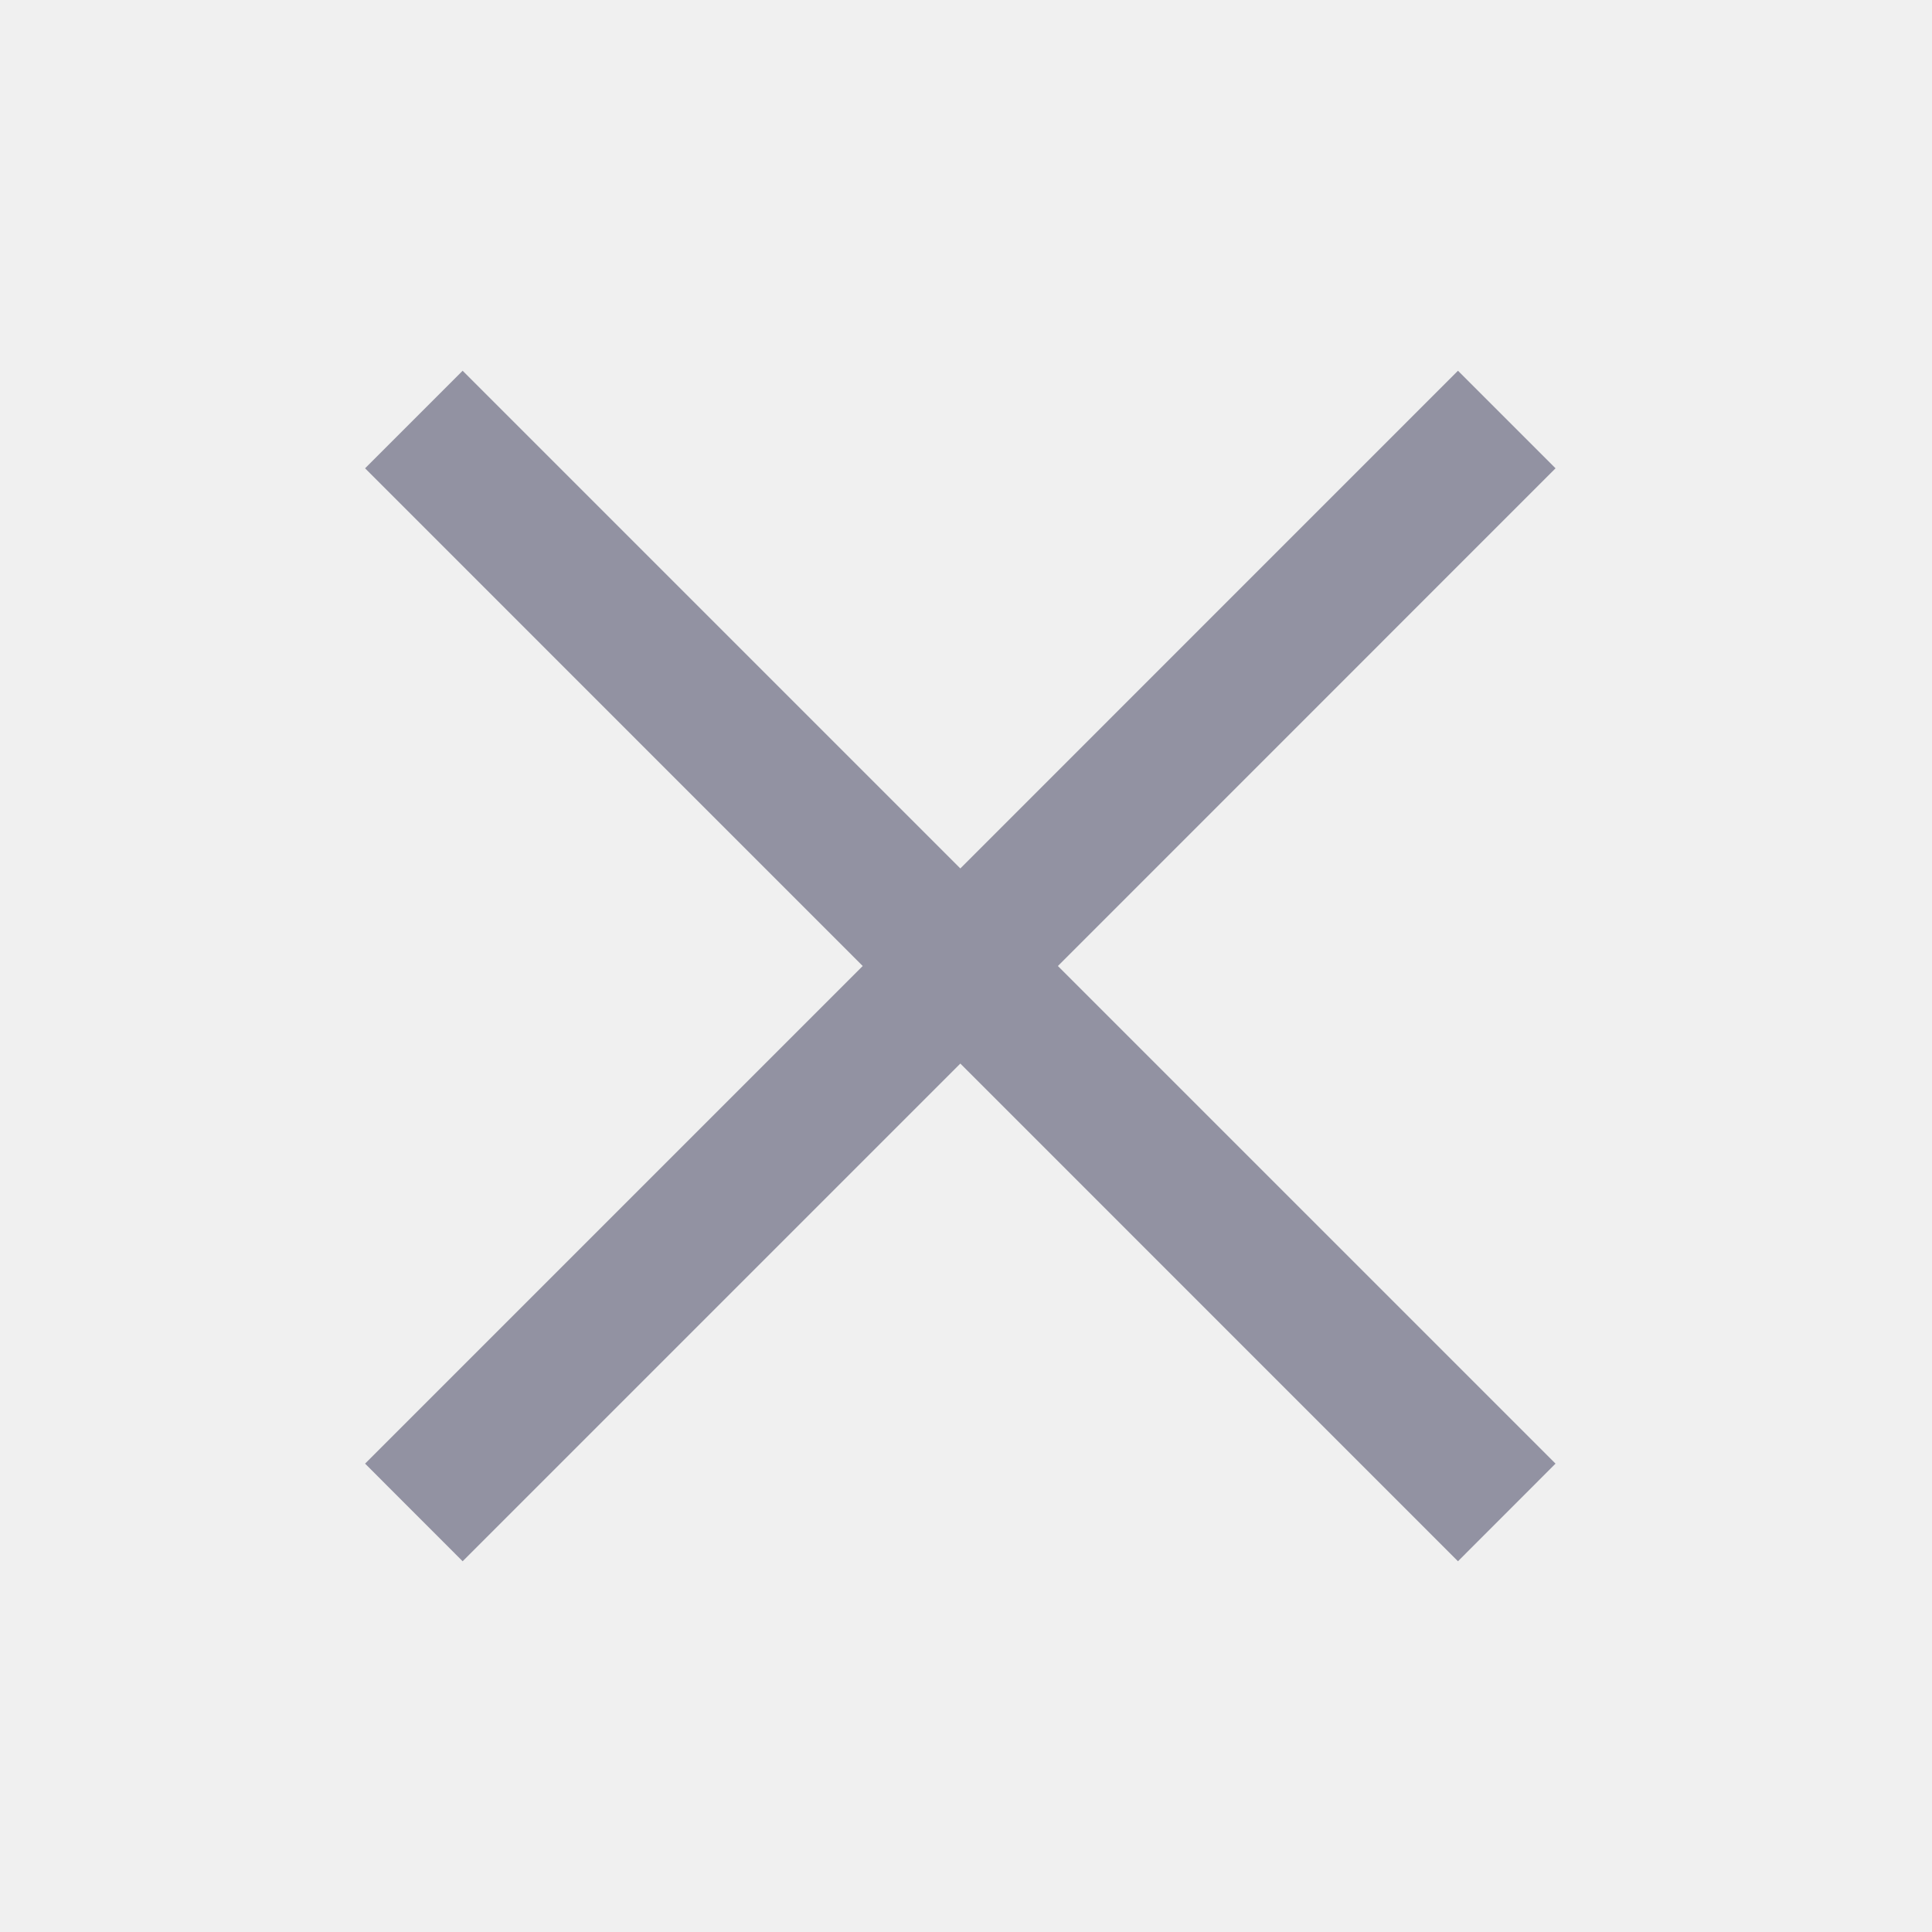
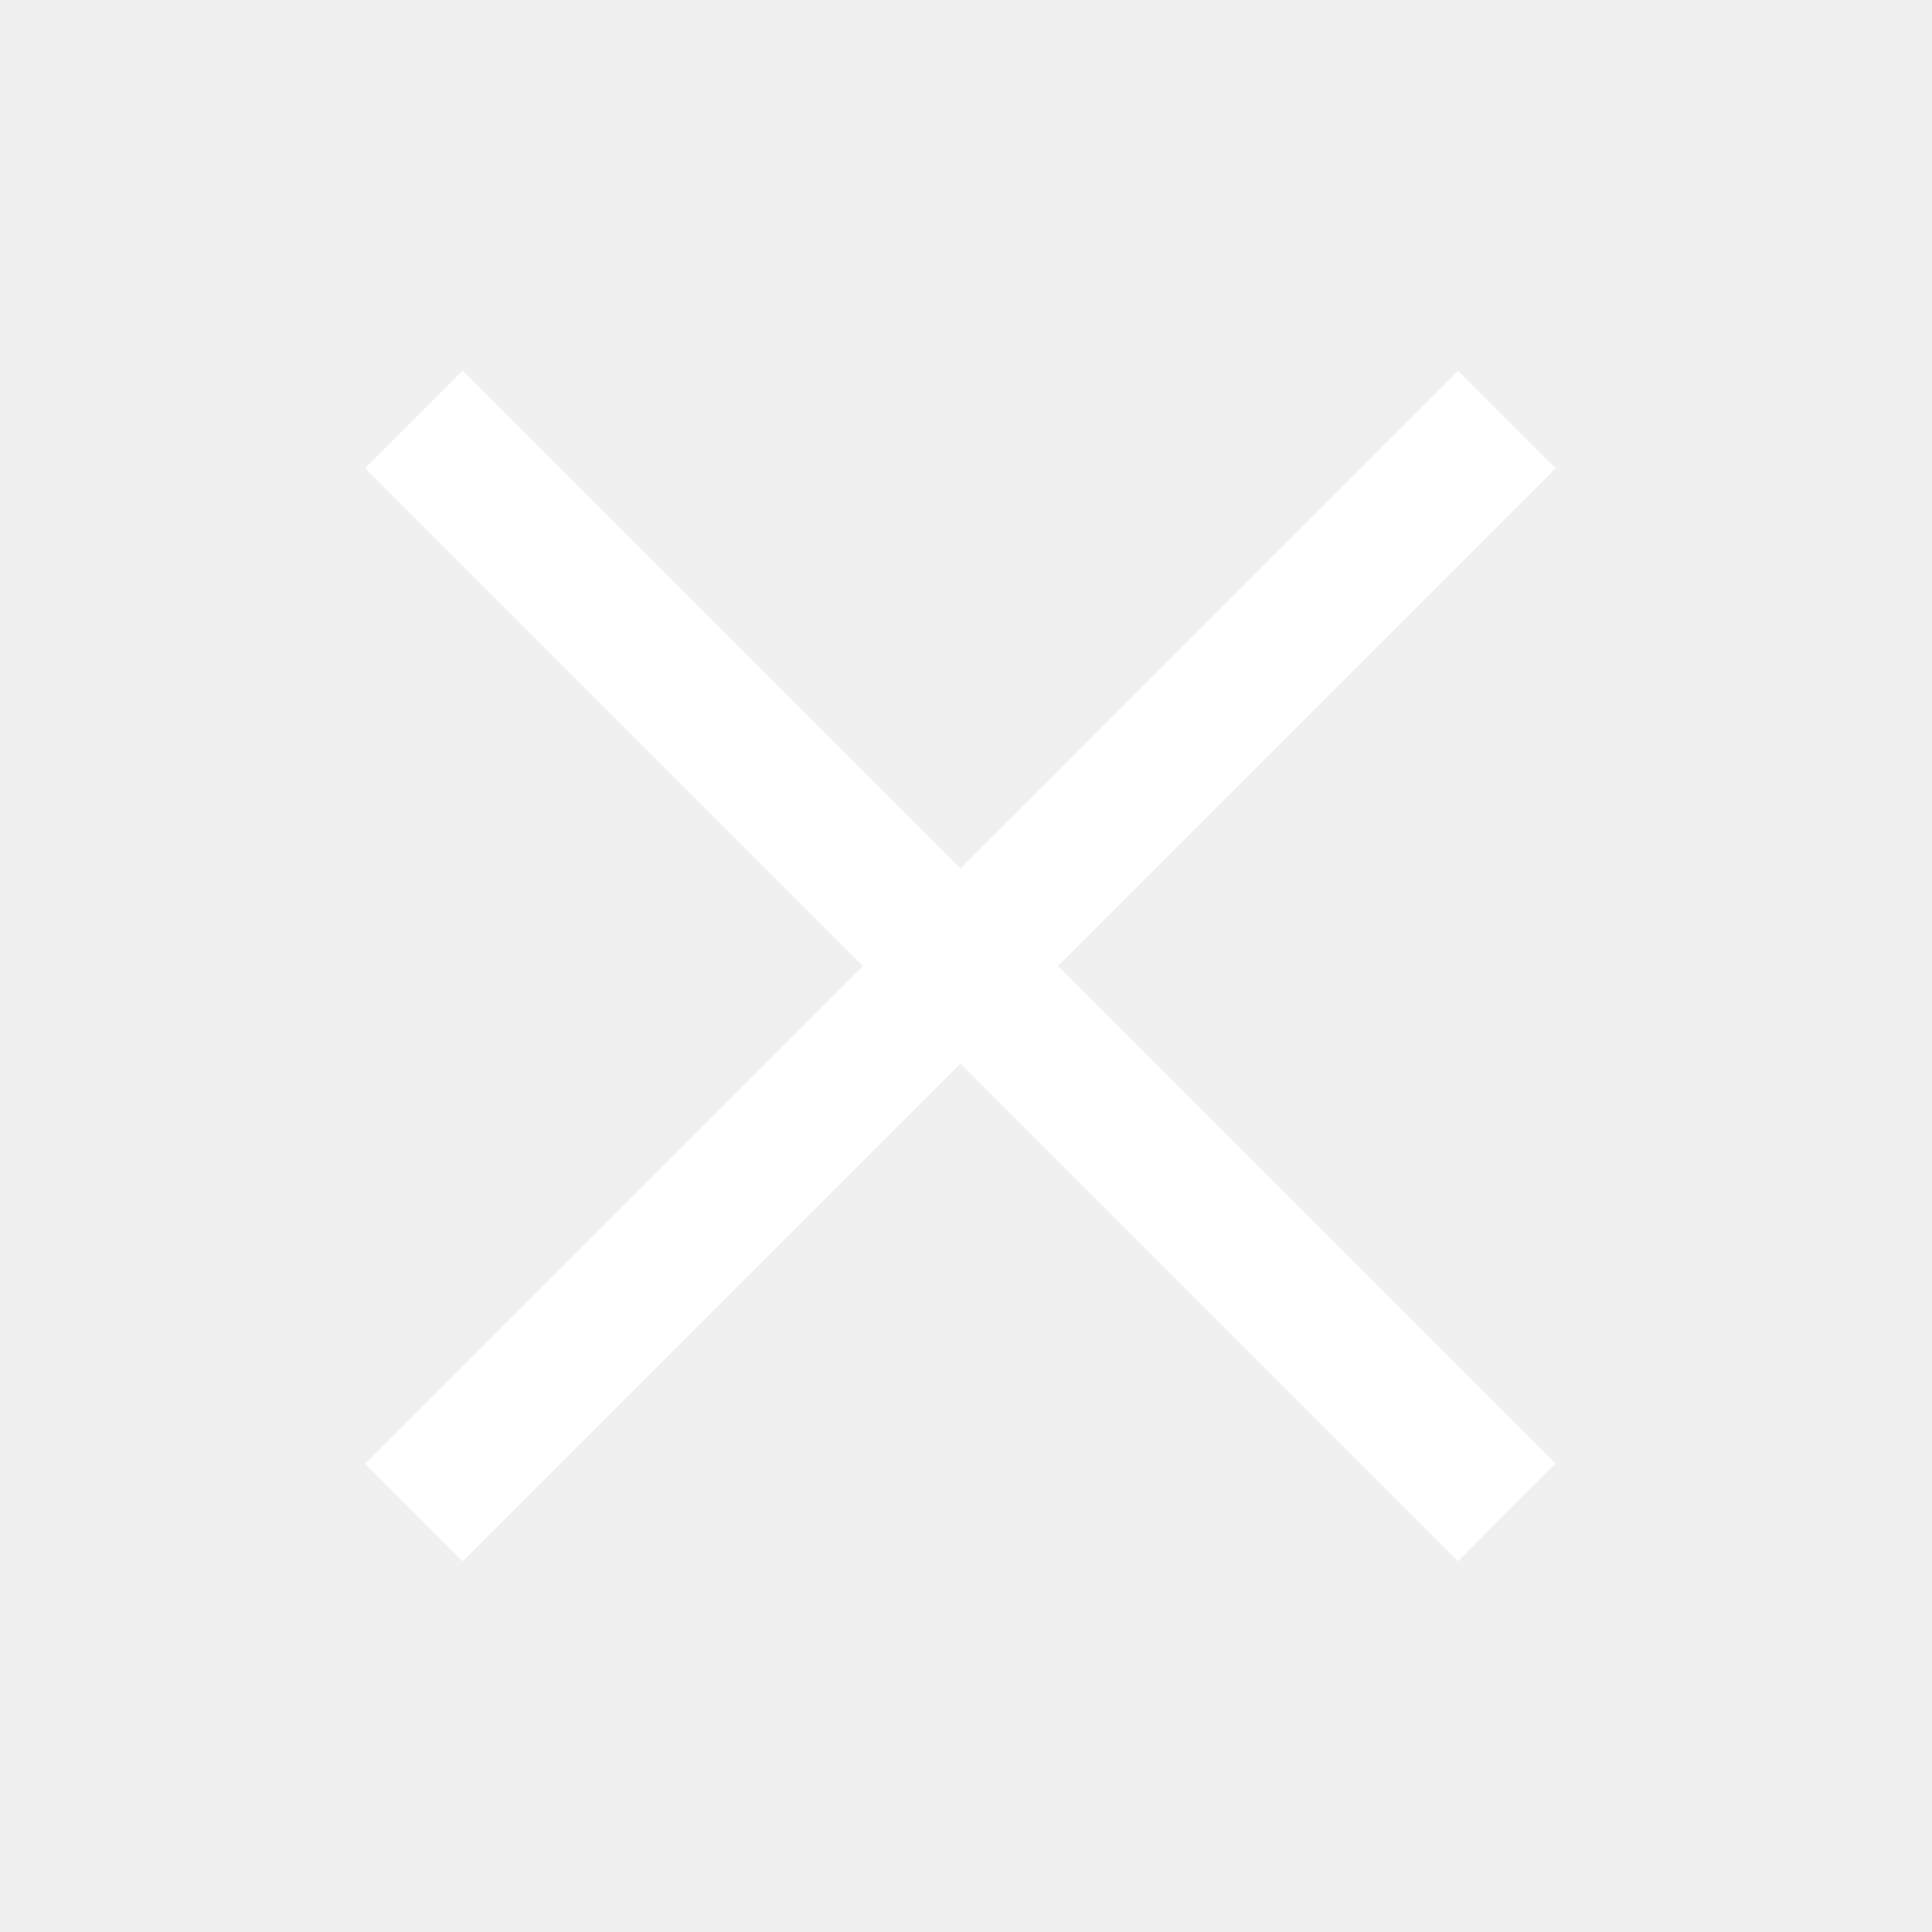
<svg xmlns="http://www.w3.org/2000/svg" width="28" height="28" viewBox="0 0 28 28" fill="none">
-   <path fill-rule="evenodd" clip-rule="evenodd" d="M15.332 14L22.544 6.787L21.13 5.373L13.918 12.586L6.705 5.373L5.291 6.787L12.503 14L5.291 21.212L6.705 22.627L13.918 15.414L21.13 22.627L22.544 21.212L15.332 14Z" fill="#9292A2" />
+   <path fill-rule="evenodd" clip-rule="evenodd" d="M15.332 14L22.544 6.787L21.13 5.373L13.918 12.586L6.705 5.373L5.291 6.787L12.503 14L5.291 21.212L6.705 22.627L13.918 15.414L21.13 22.627L22.544 21.212L15.332 14Z" fill="#fff" />
</svg>
